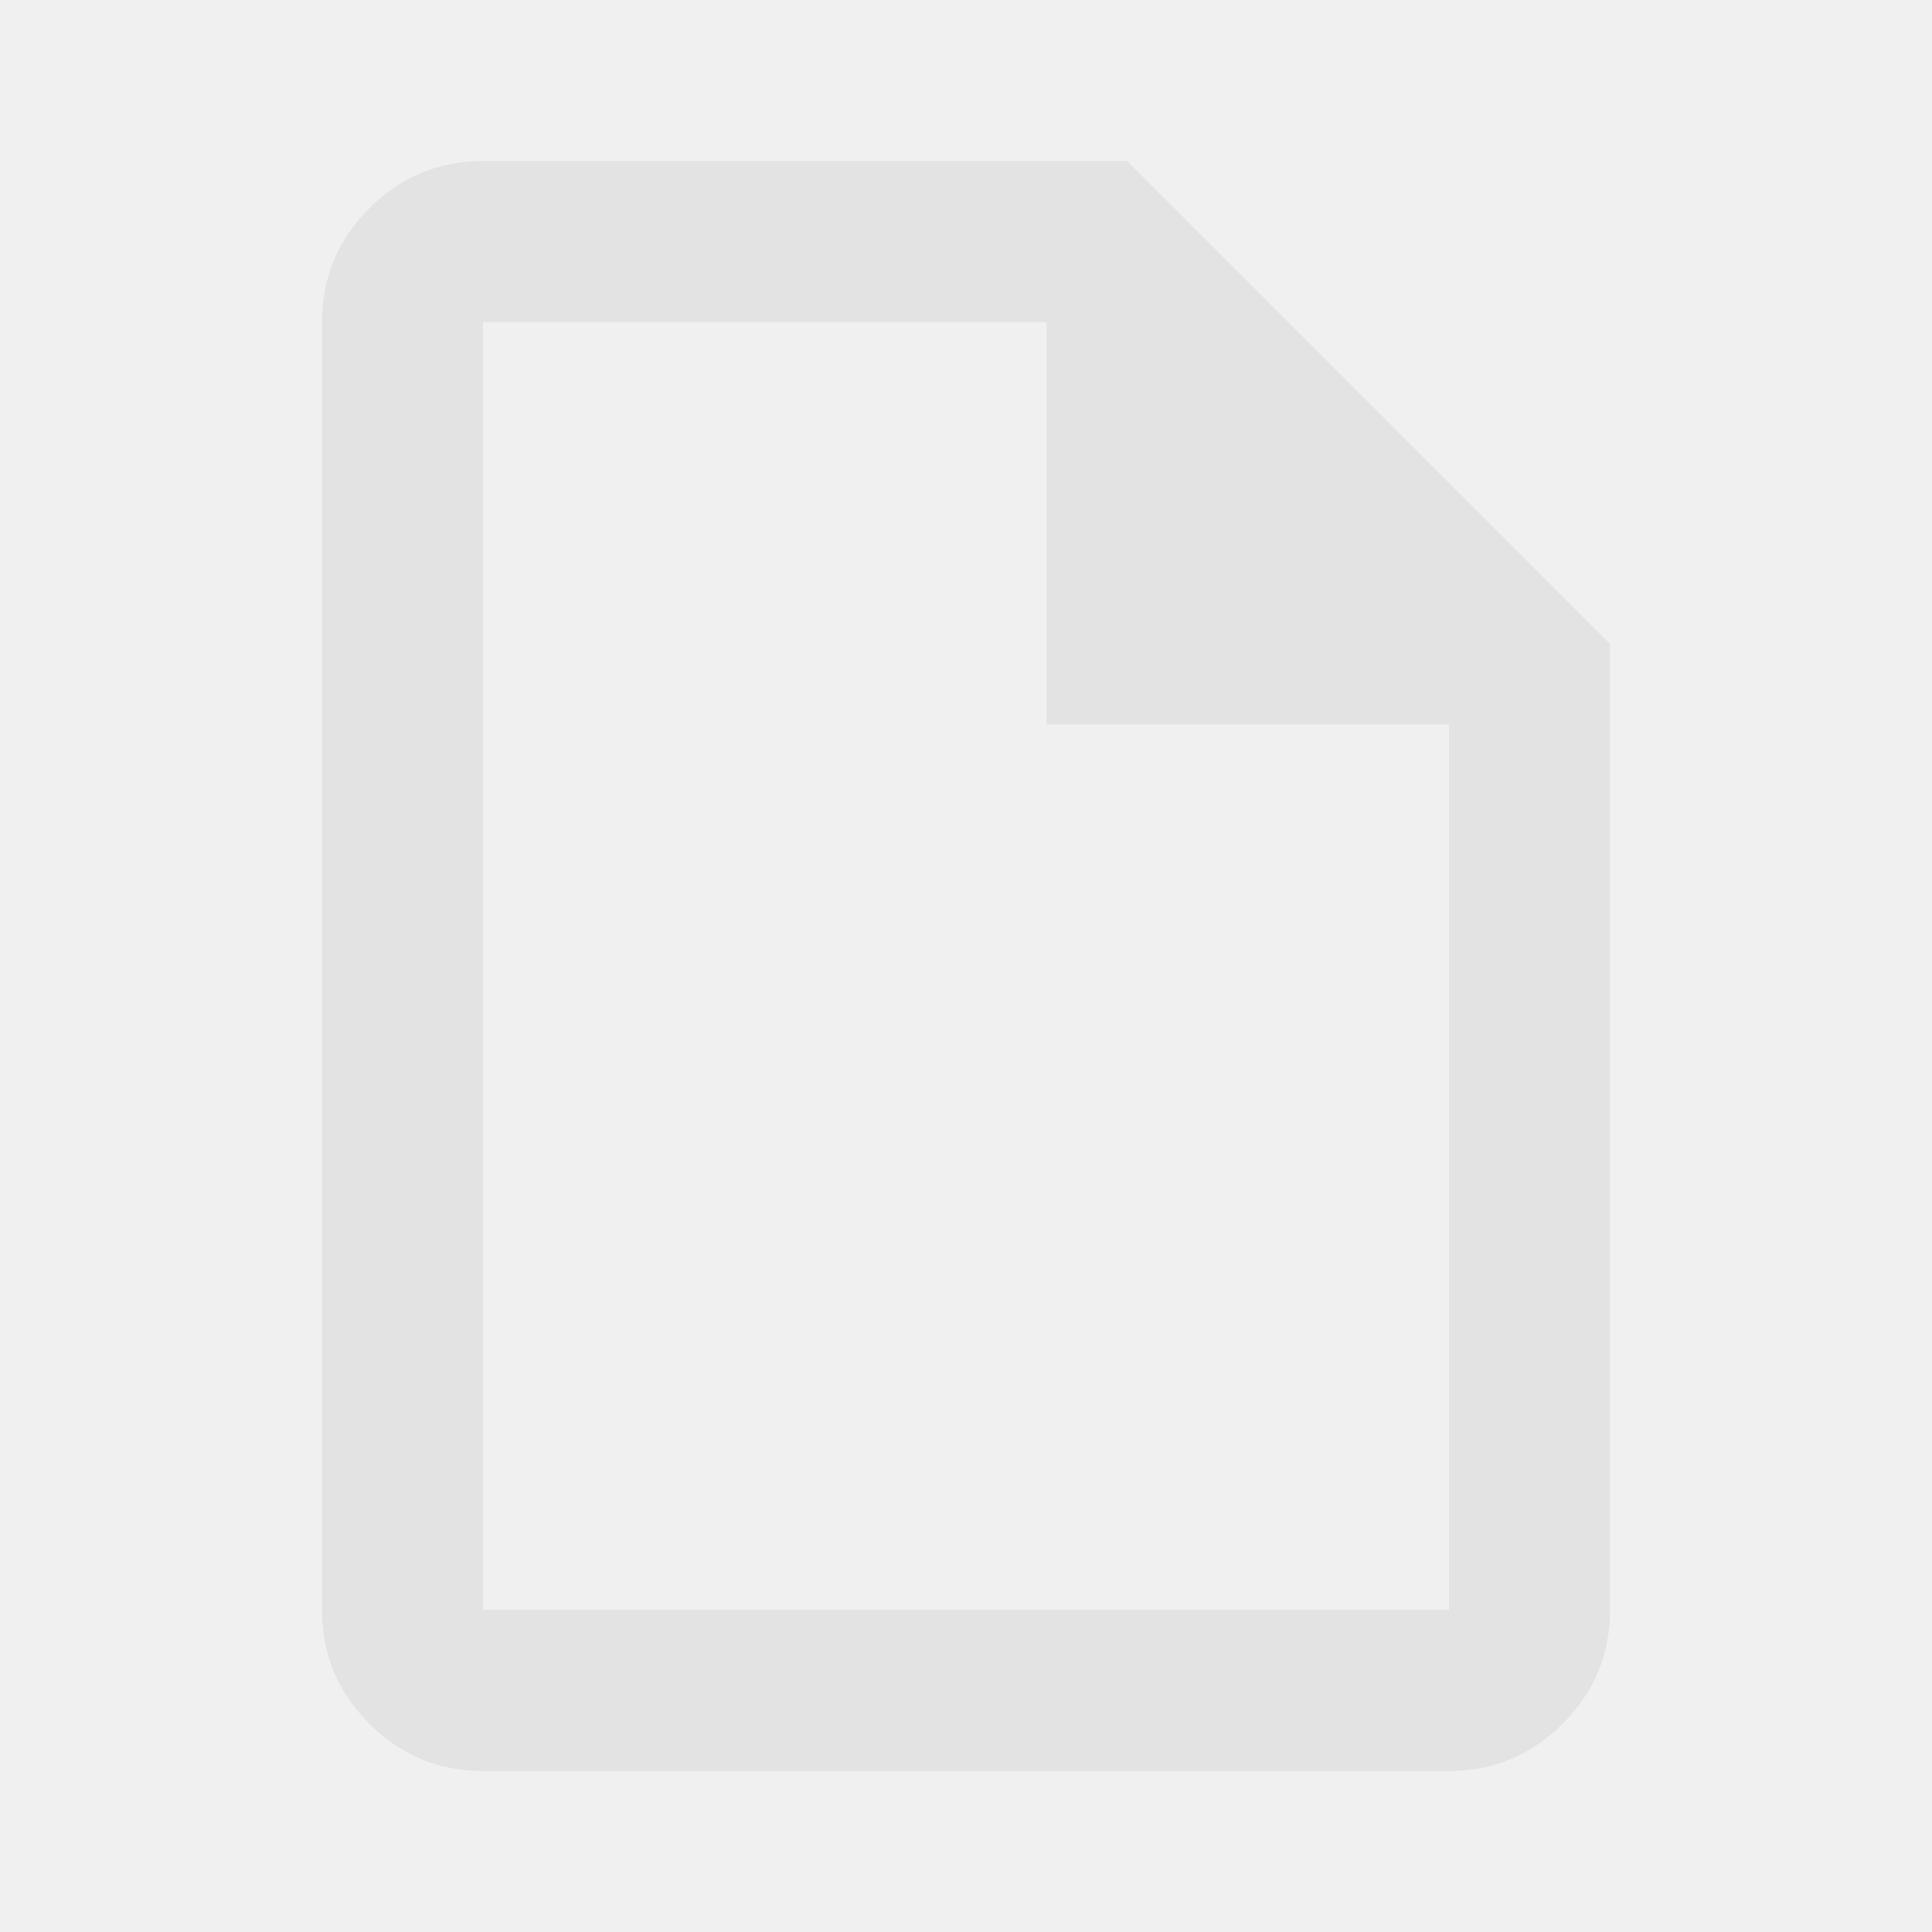
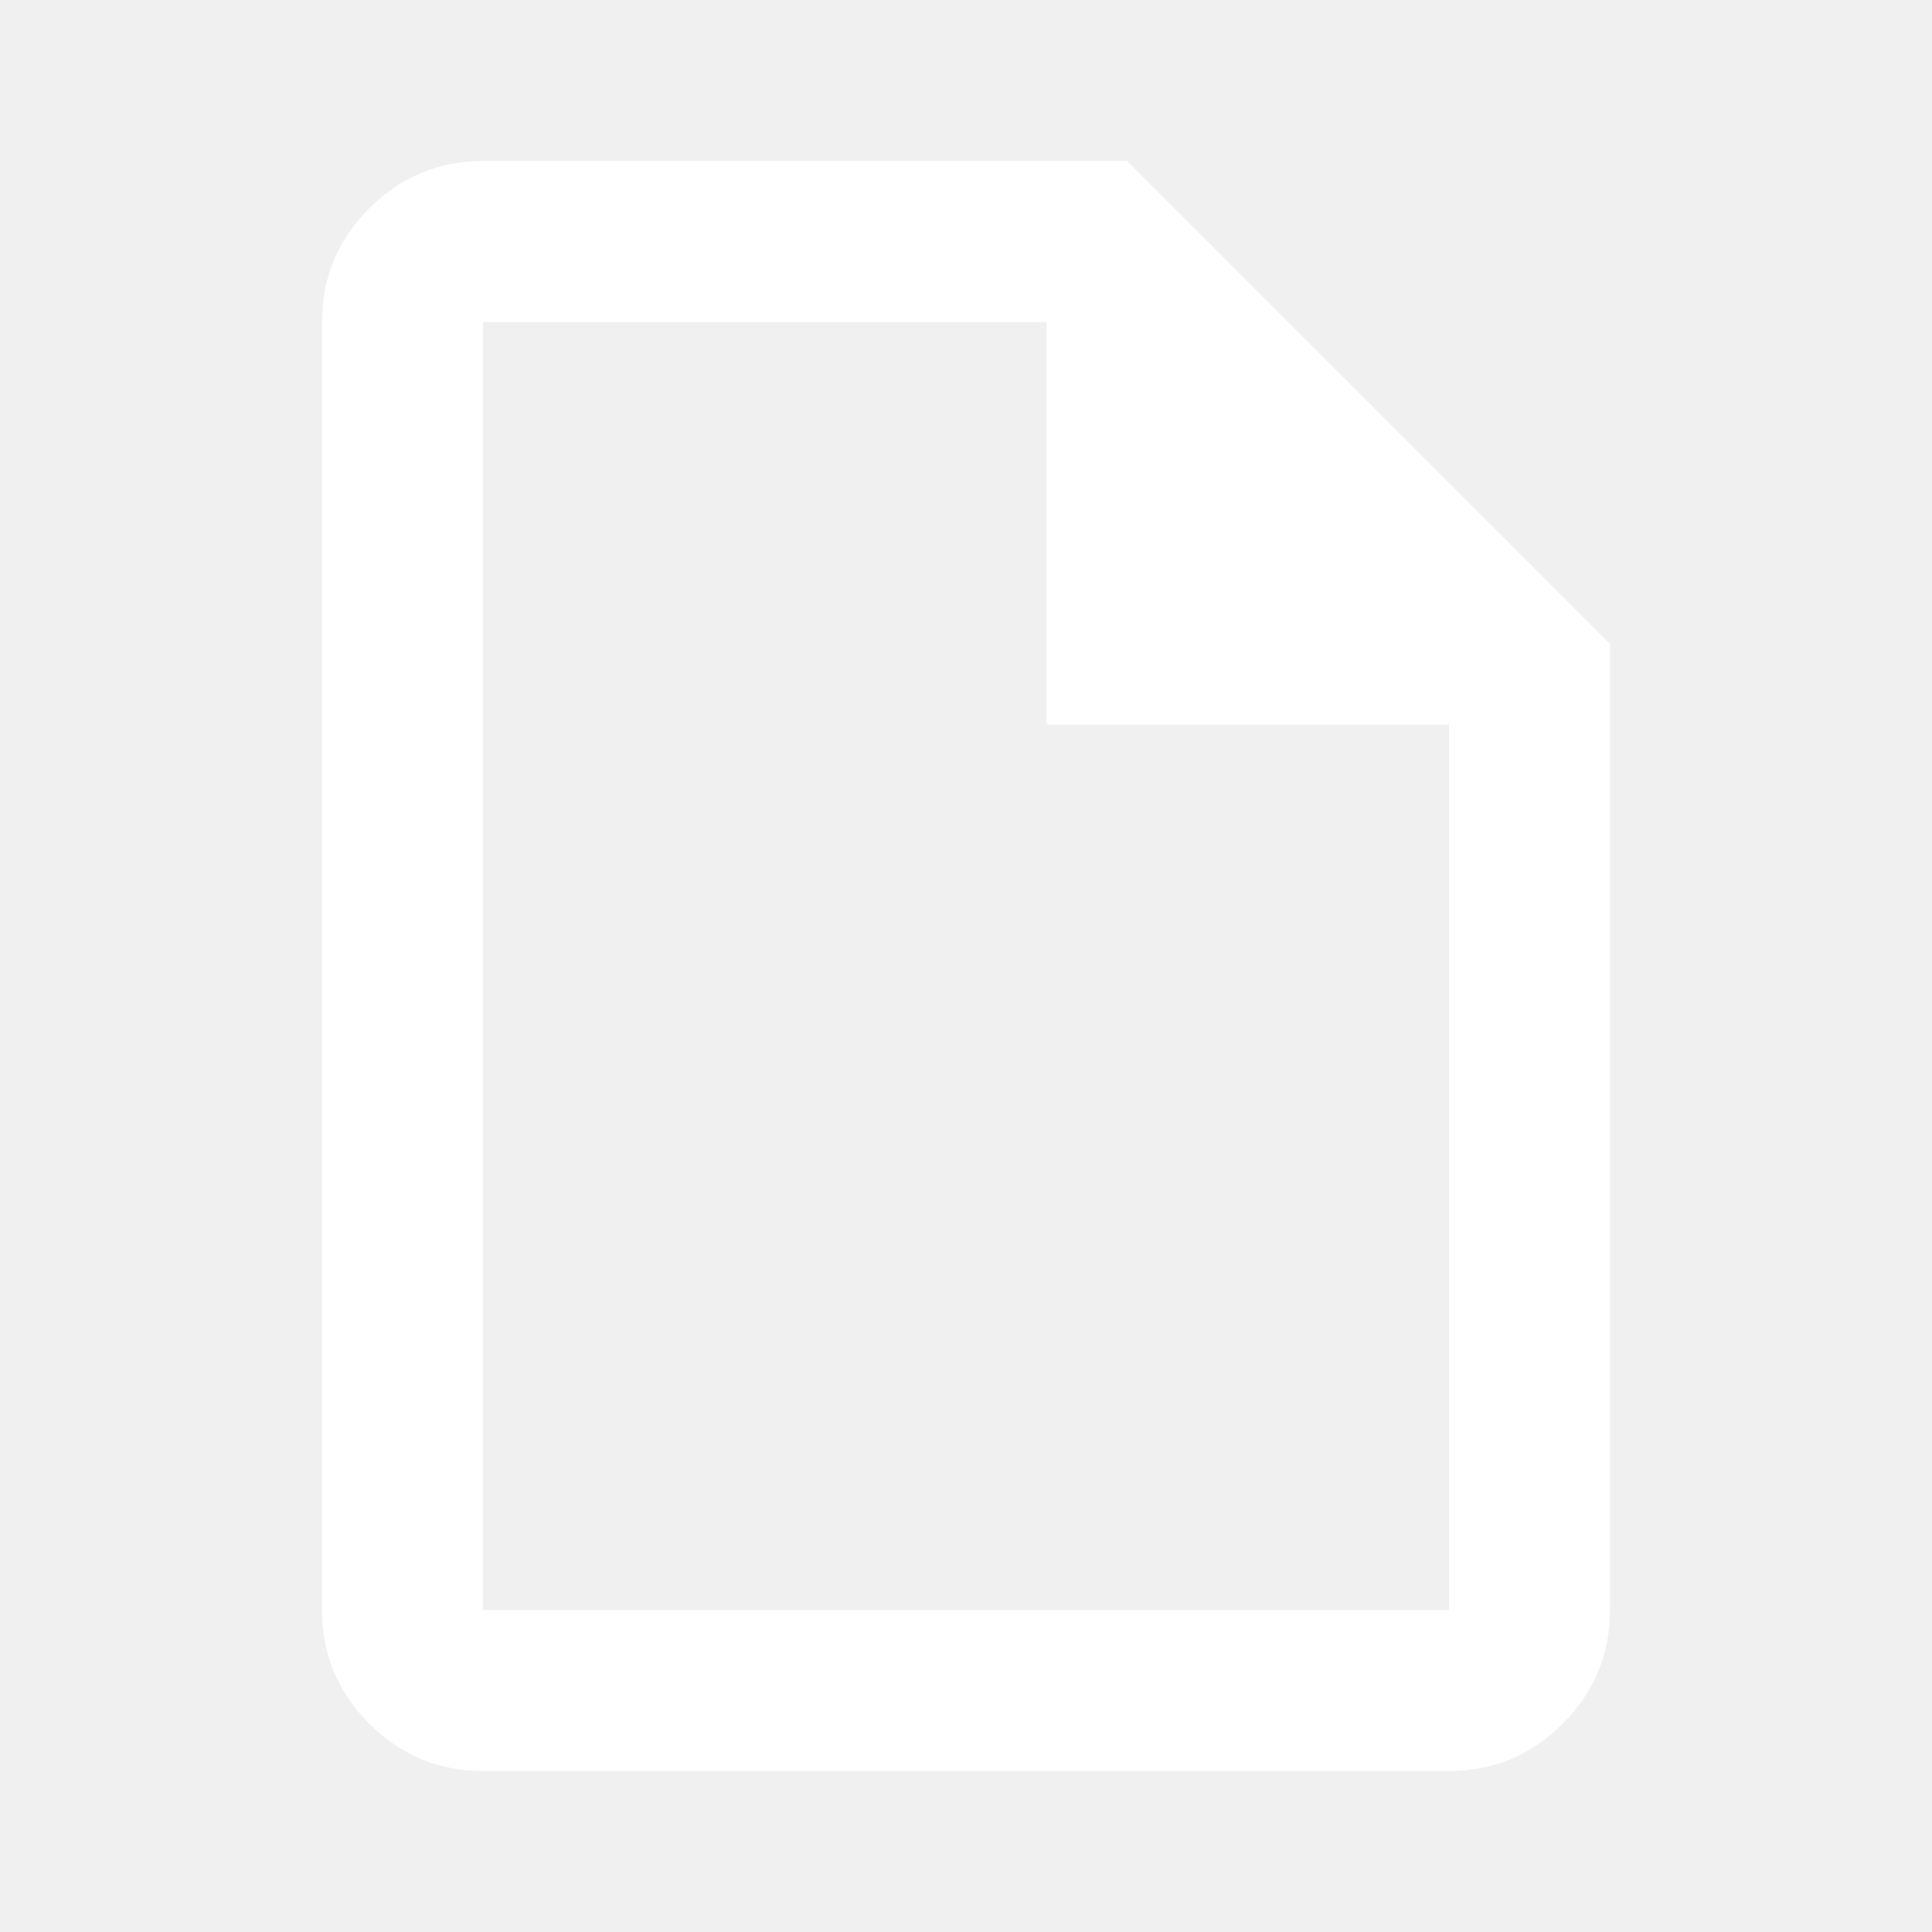
- <svg xmlns="http://www.w3.org/2000/svg" height="24px" viewBox="0 -960 960 960" width="24px" fill="#e3e3e3">
+ <svg xmlns="http://www.w3.org/2000/svg" height="24px" viewBox="0 -960 960 960" width="24px" fill="#FFFFFF">
  <path d="M240-80q-33 0-56.5-23.5T160-160v-640q0-33 23.5-56.5T240-880h320l240 240v480q0 33-23.5 56.5T720-80H240Zm280-520v-200H240v640h480v-440H520ZM240-800v200-200 640-640Z" />
</svg>
